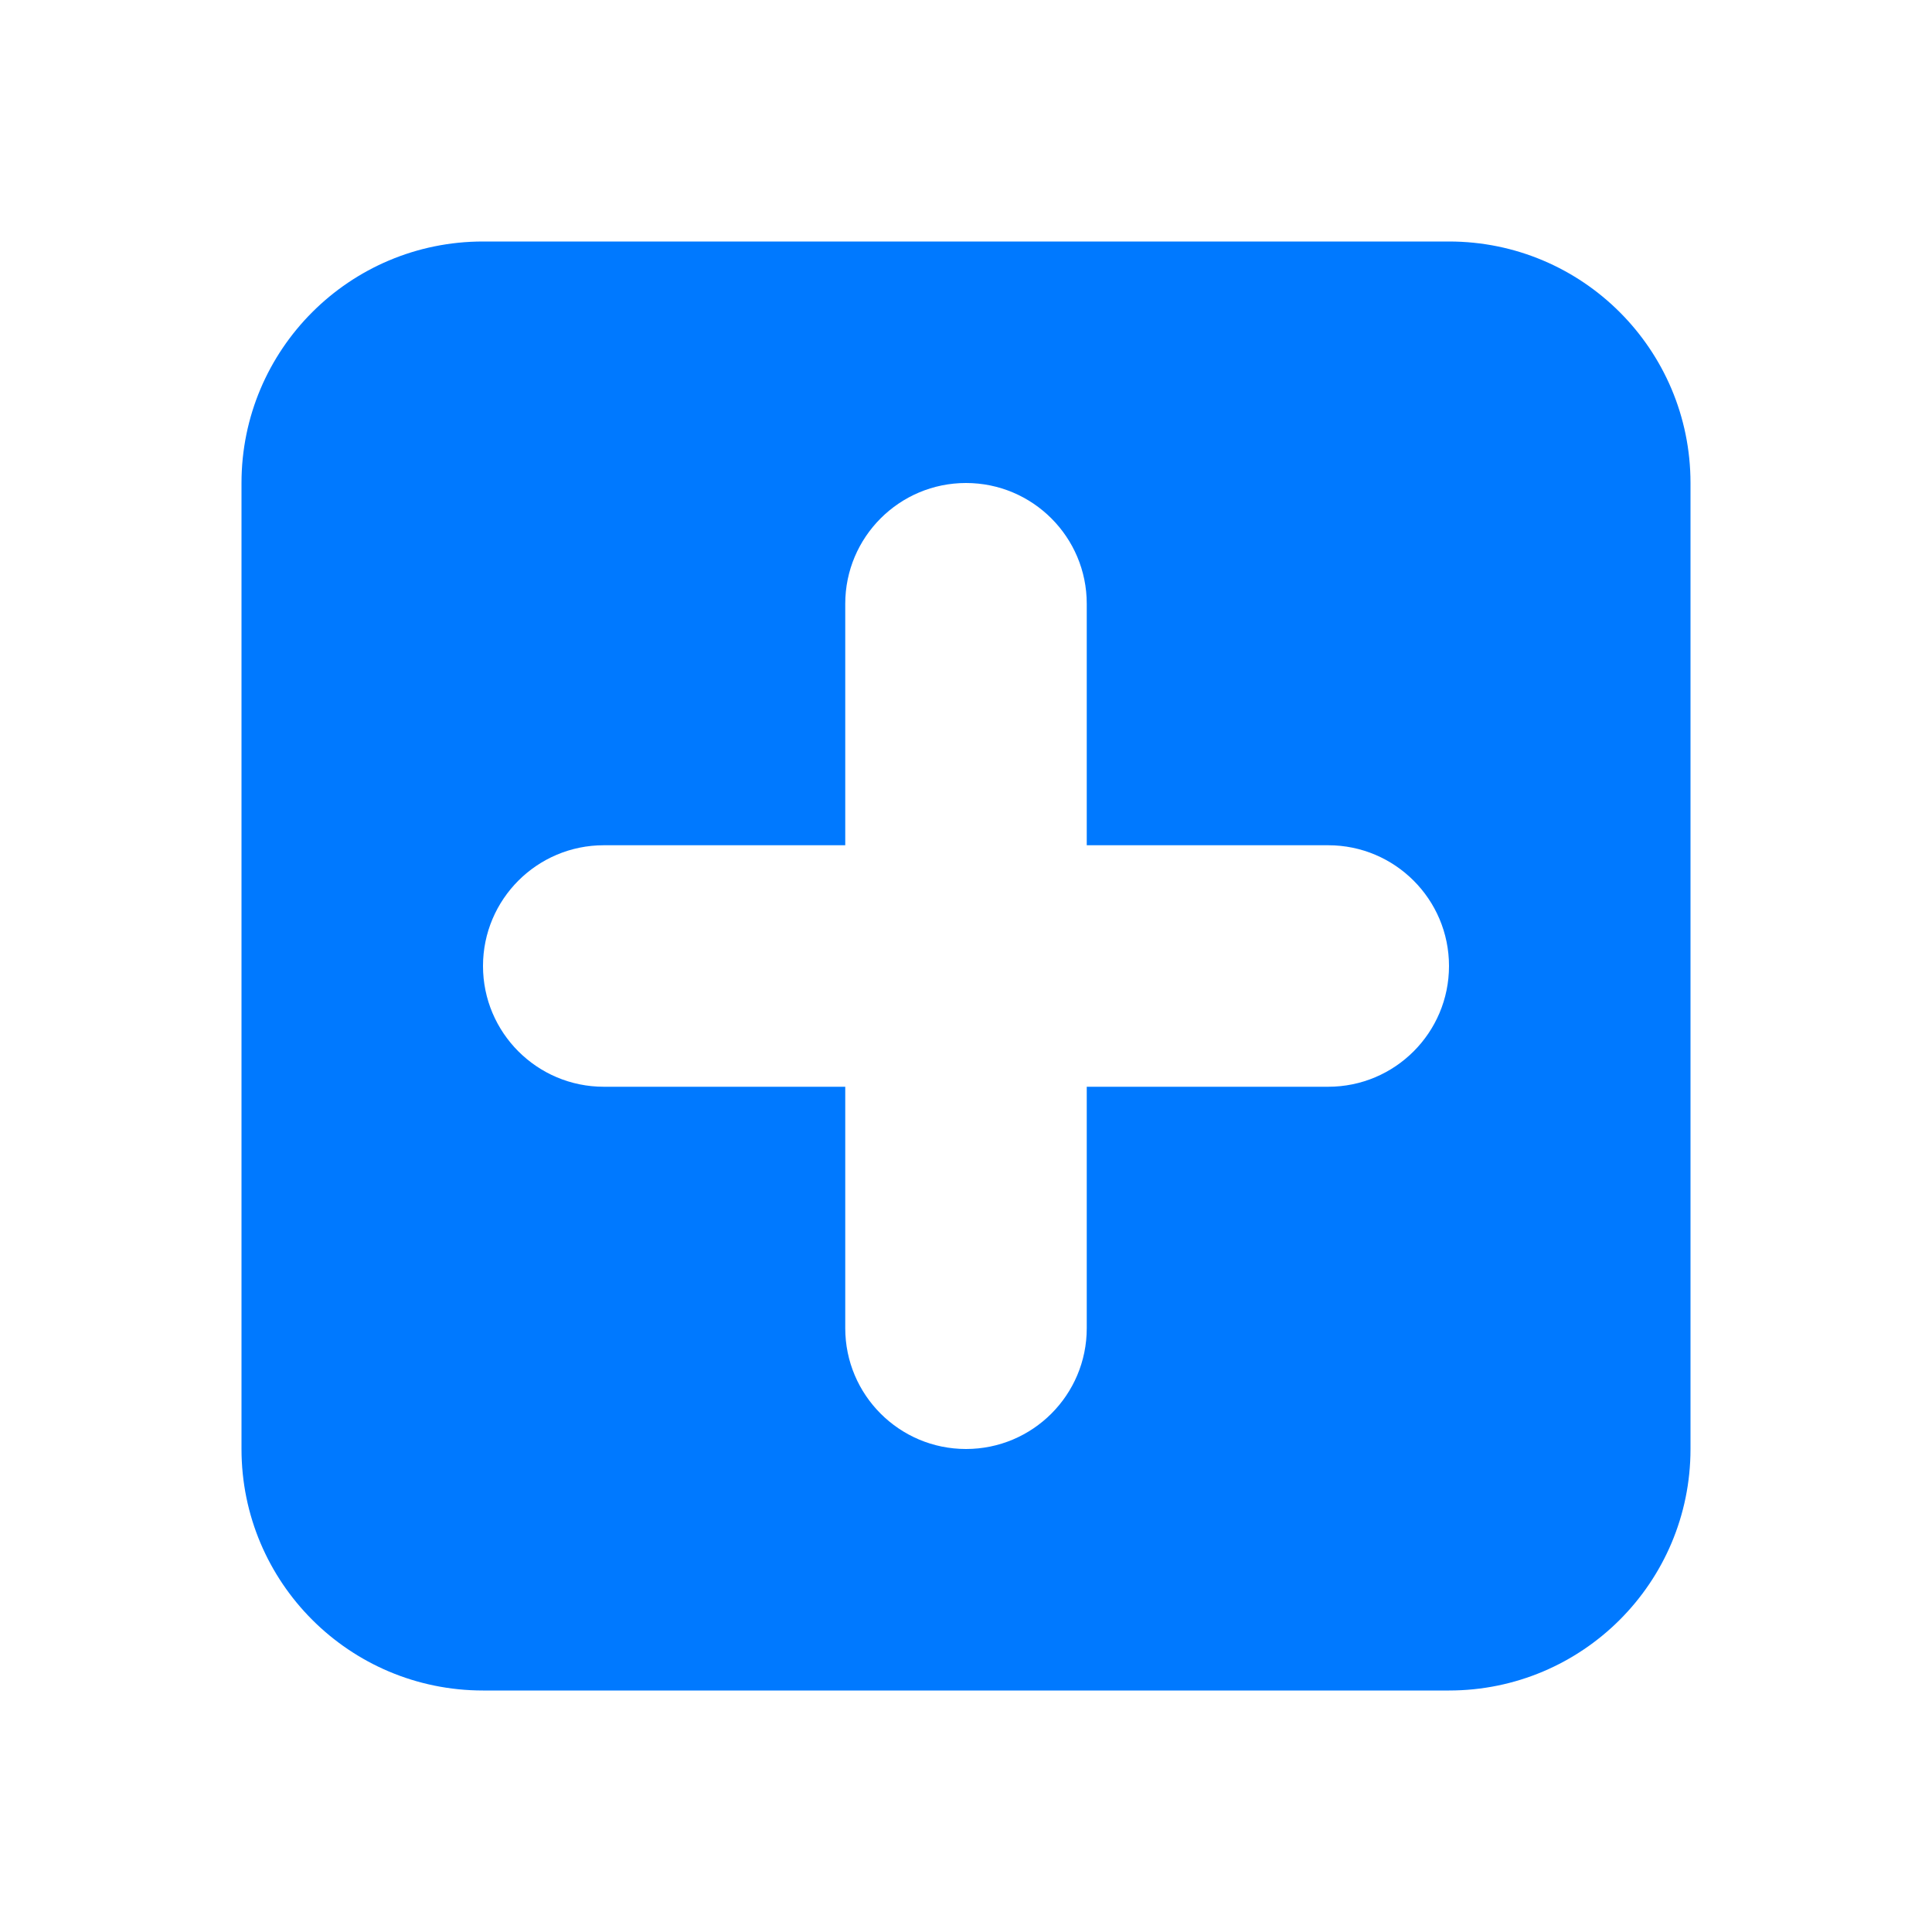
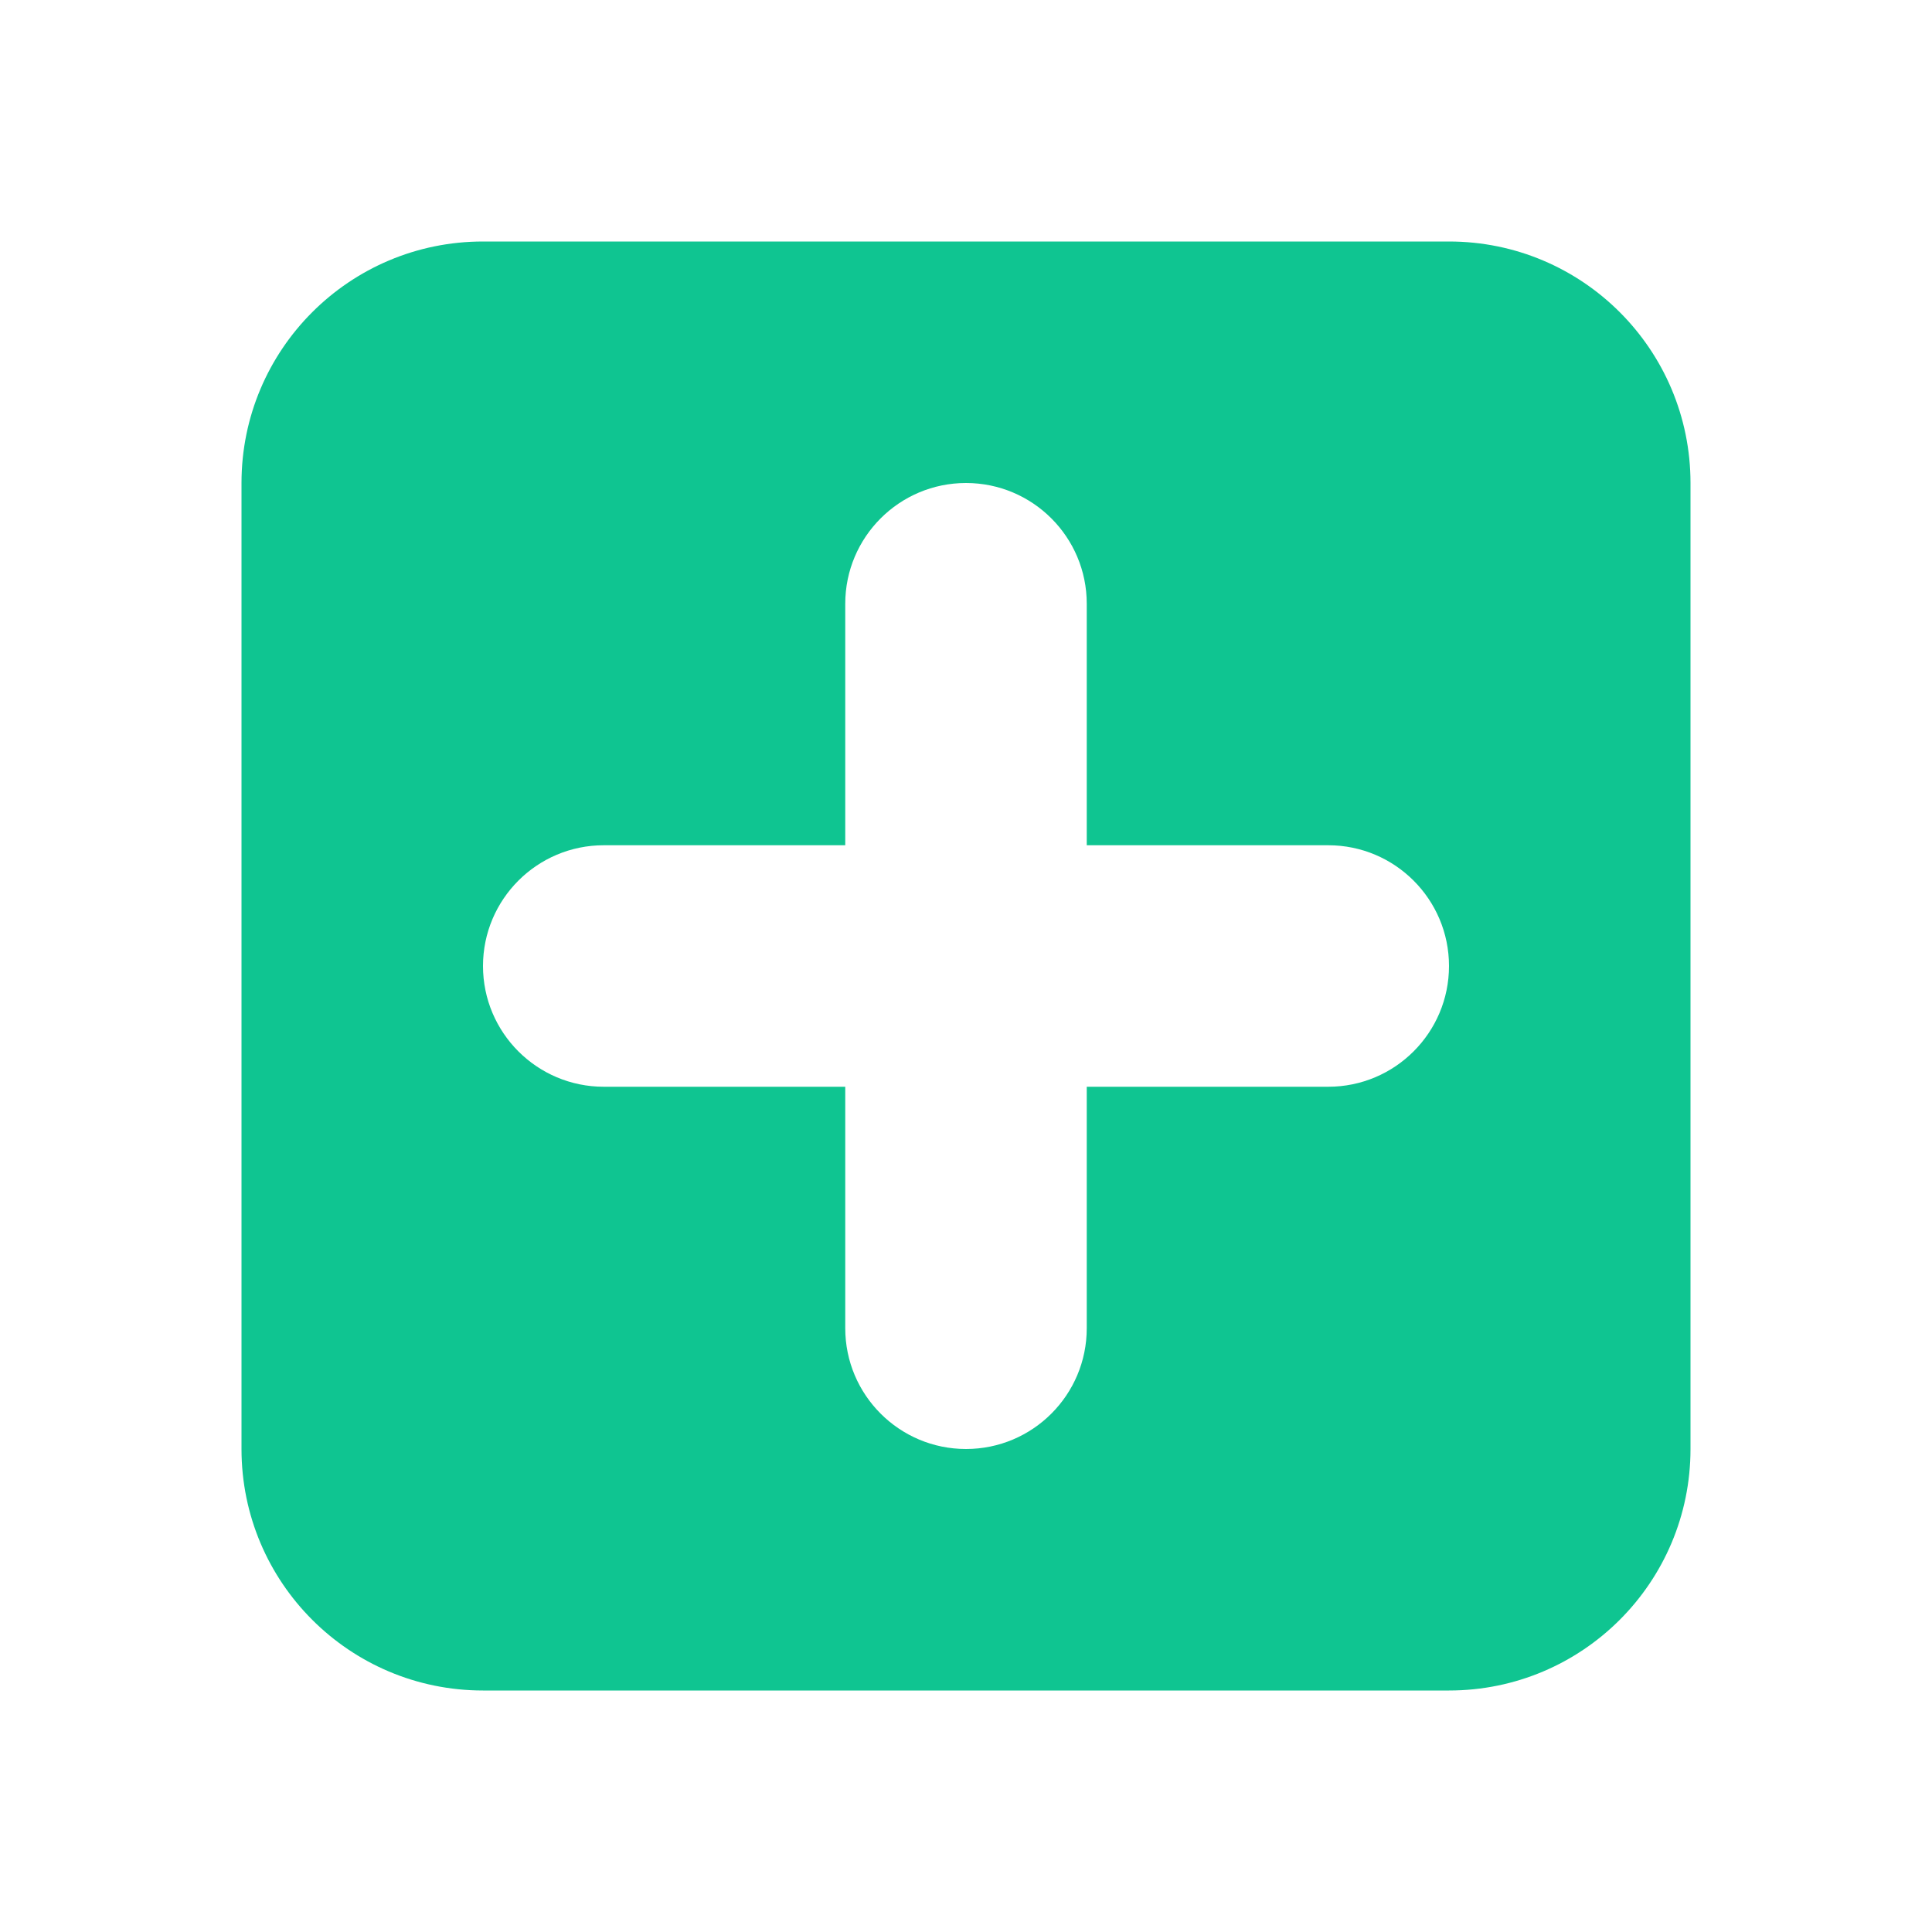
<svg xmlns="http://www.w3.org/2000/svg" width="16" height="16" viewBox="0 0 16 16" fill="none">
-   <path fill-rule="evenodd" clip-rule="evenodd" d="M4 2C2.895 2 2 2.895 2 4V12C2 13.105 2.895 14 4 14H12C13.105 14 14 13.105 14 12V4C14 2.895 13.105 2 12 2H4ZM9 5C9 4.448 8.552 4 8 4C7.448 4 7 4.448 7 5V7H5C4.448 7 4 7.448 4 8C4 8.552 4.448 9 5 9H7V11C7 11.552 7.448 12 8 12C8.552 12 9 11.552 9 11V9H11C11.552 9 12 8.552 12 8C12 7.448 11.552 7 11 7H9V5Z" fill="#0079FF" />
+   <path fill-rule="evenodd" clip-rule="evenodd" d="M4 2C2.895 2 2 2.895 2 4V12C2 13.105 2.895 14 4 14H12C13.105 14 14 13.105 14 12V4C14 2.895 13.105 2 12 2H4ZM9 5C9 4.448 8.552 4 8 4C7.448 4 7 4.448 7 5V7H5C4.448 7 4 7.448 4 8C4 8.552 4.448 9 5 9H7V11C7 11.552 7.448 12 8 12C8.552 12 9 11.552 9 11V9H11C11.552 9 12 8.552 12 8C12 7.448 11.552 7 11 7H9V5Z" fill="#0FC591" />
</svg>
